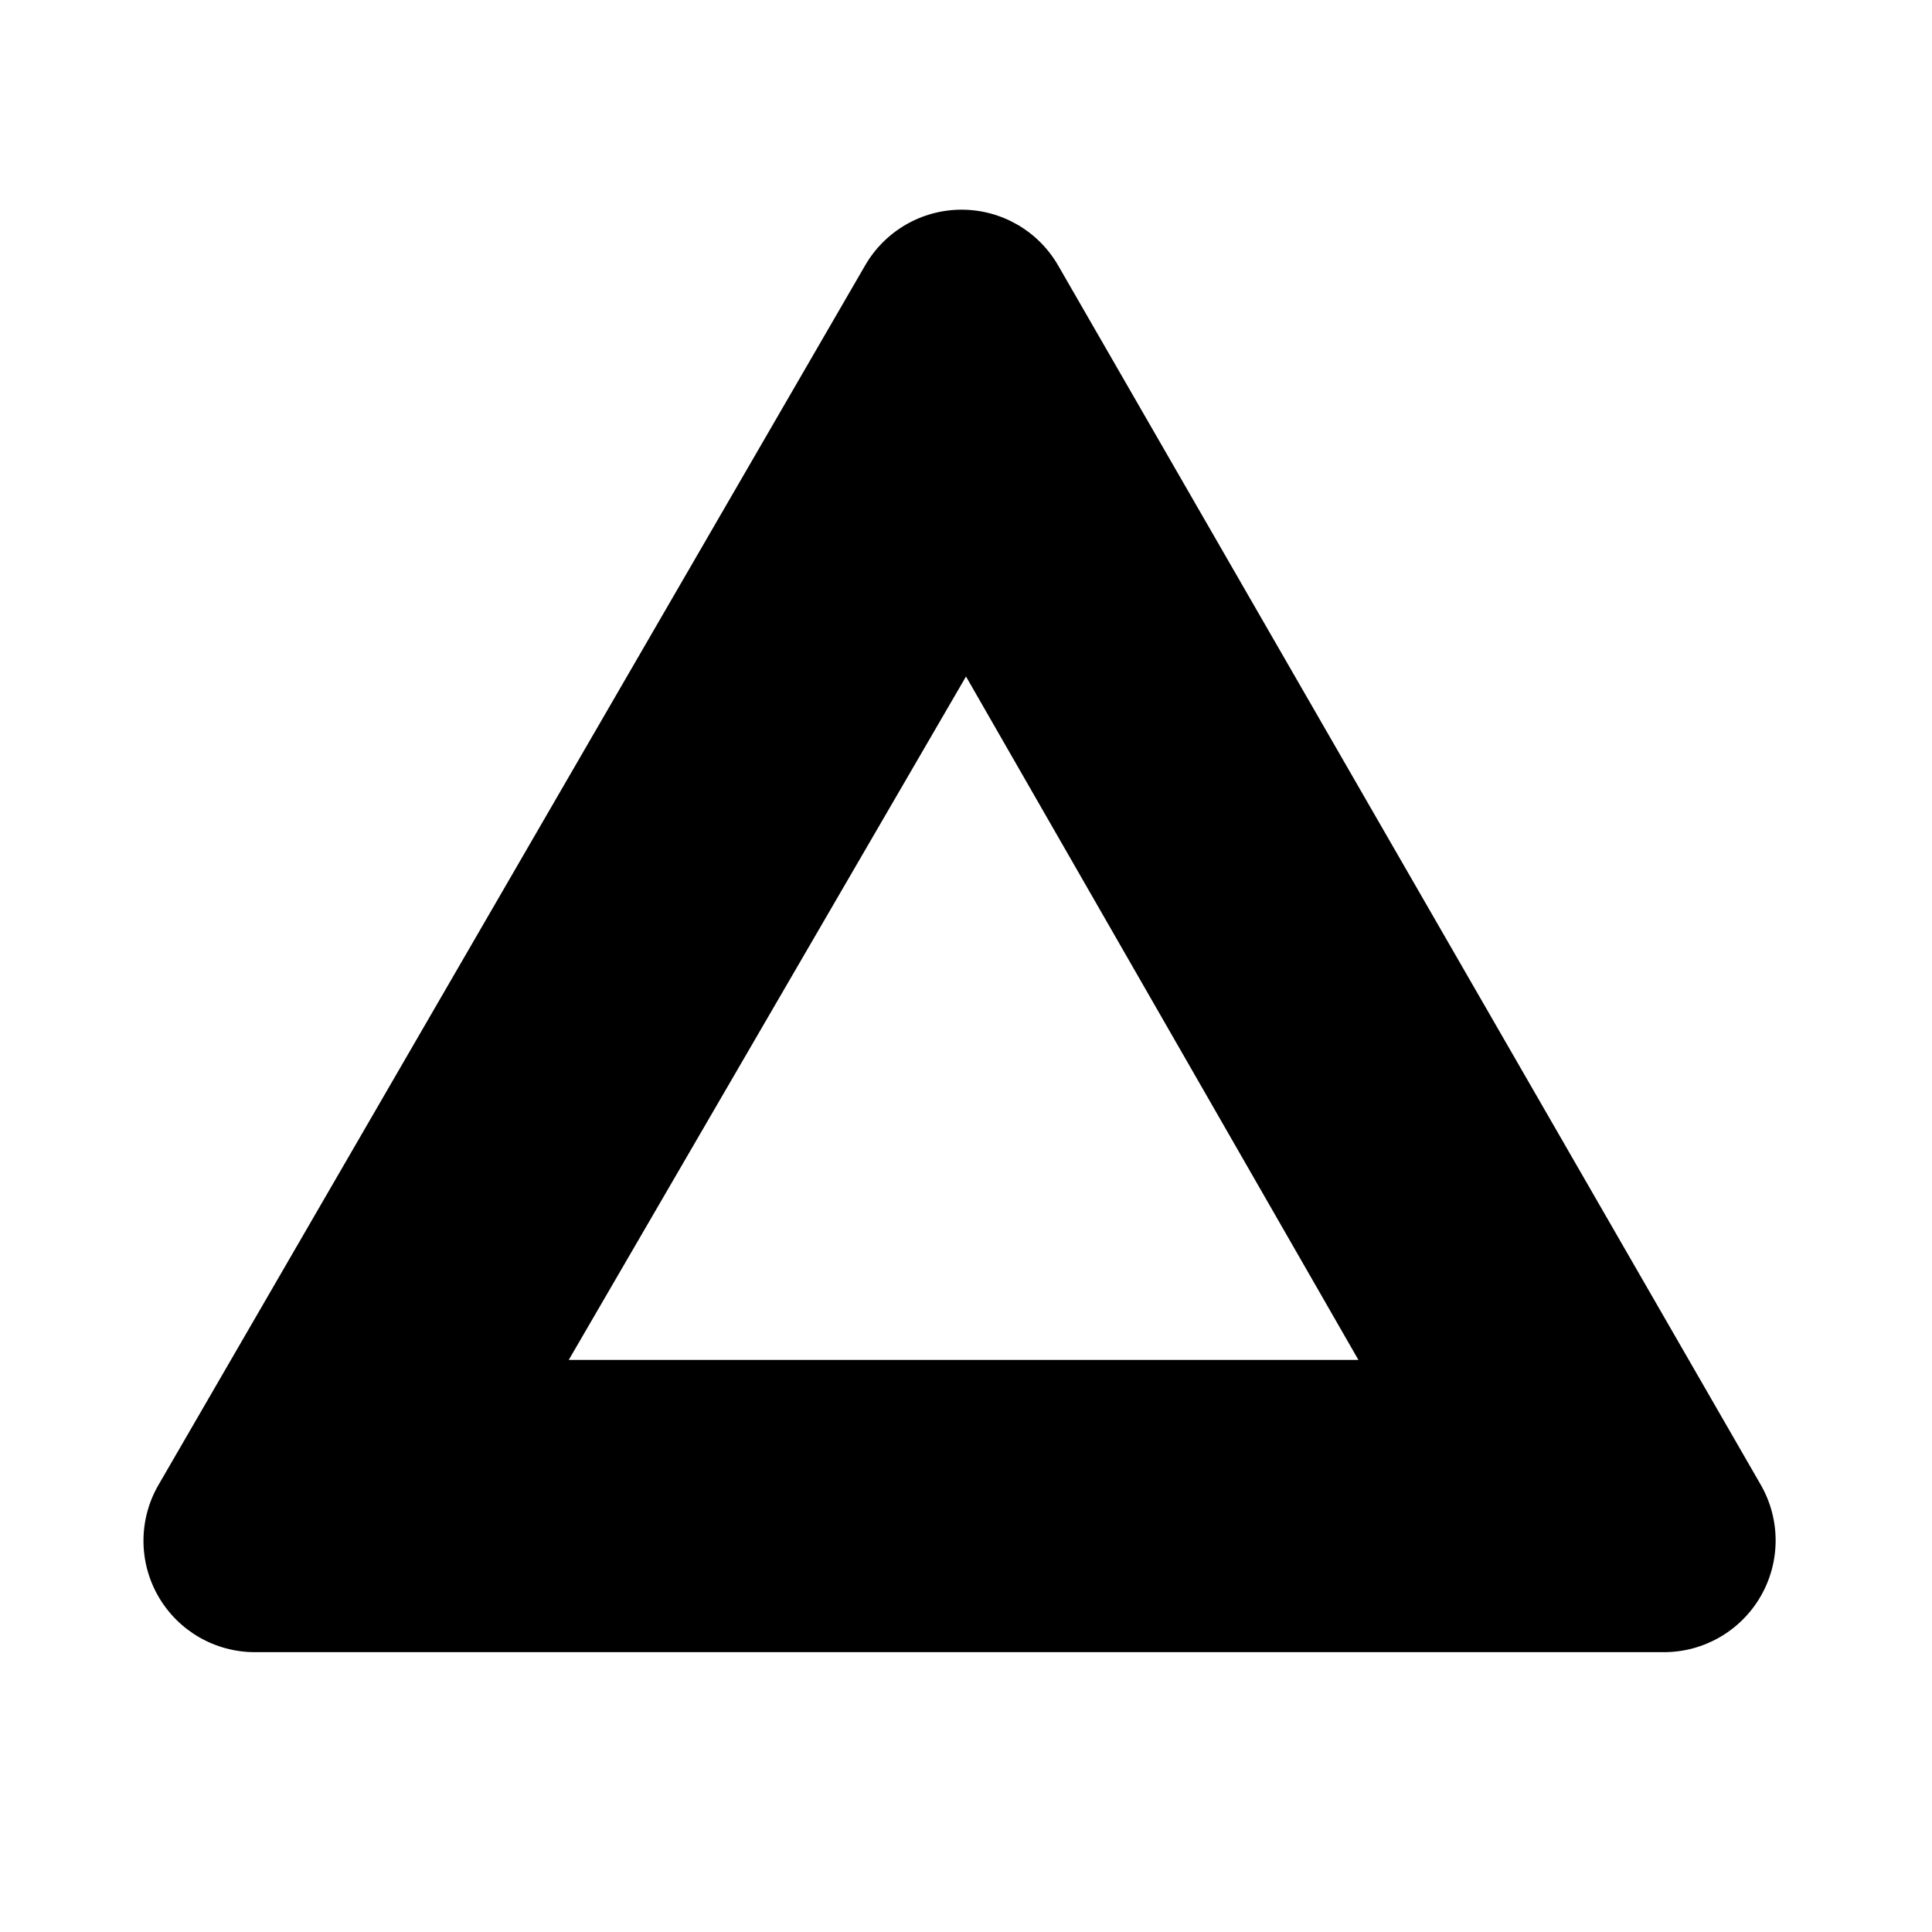
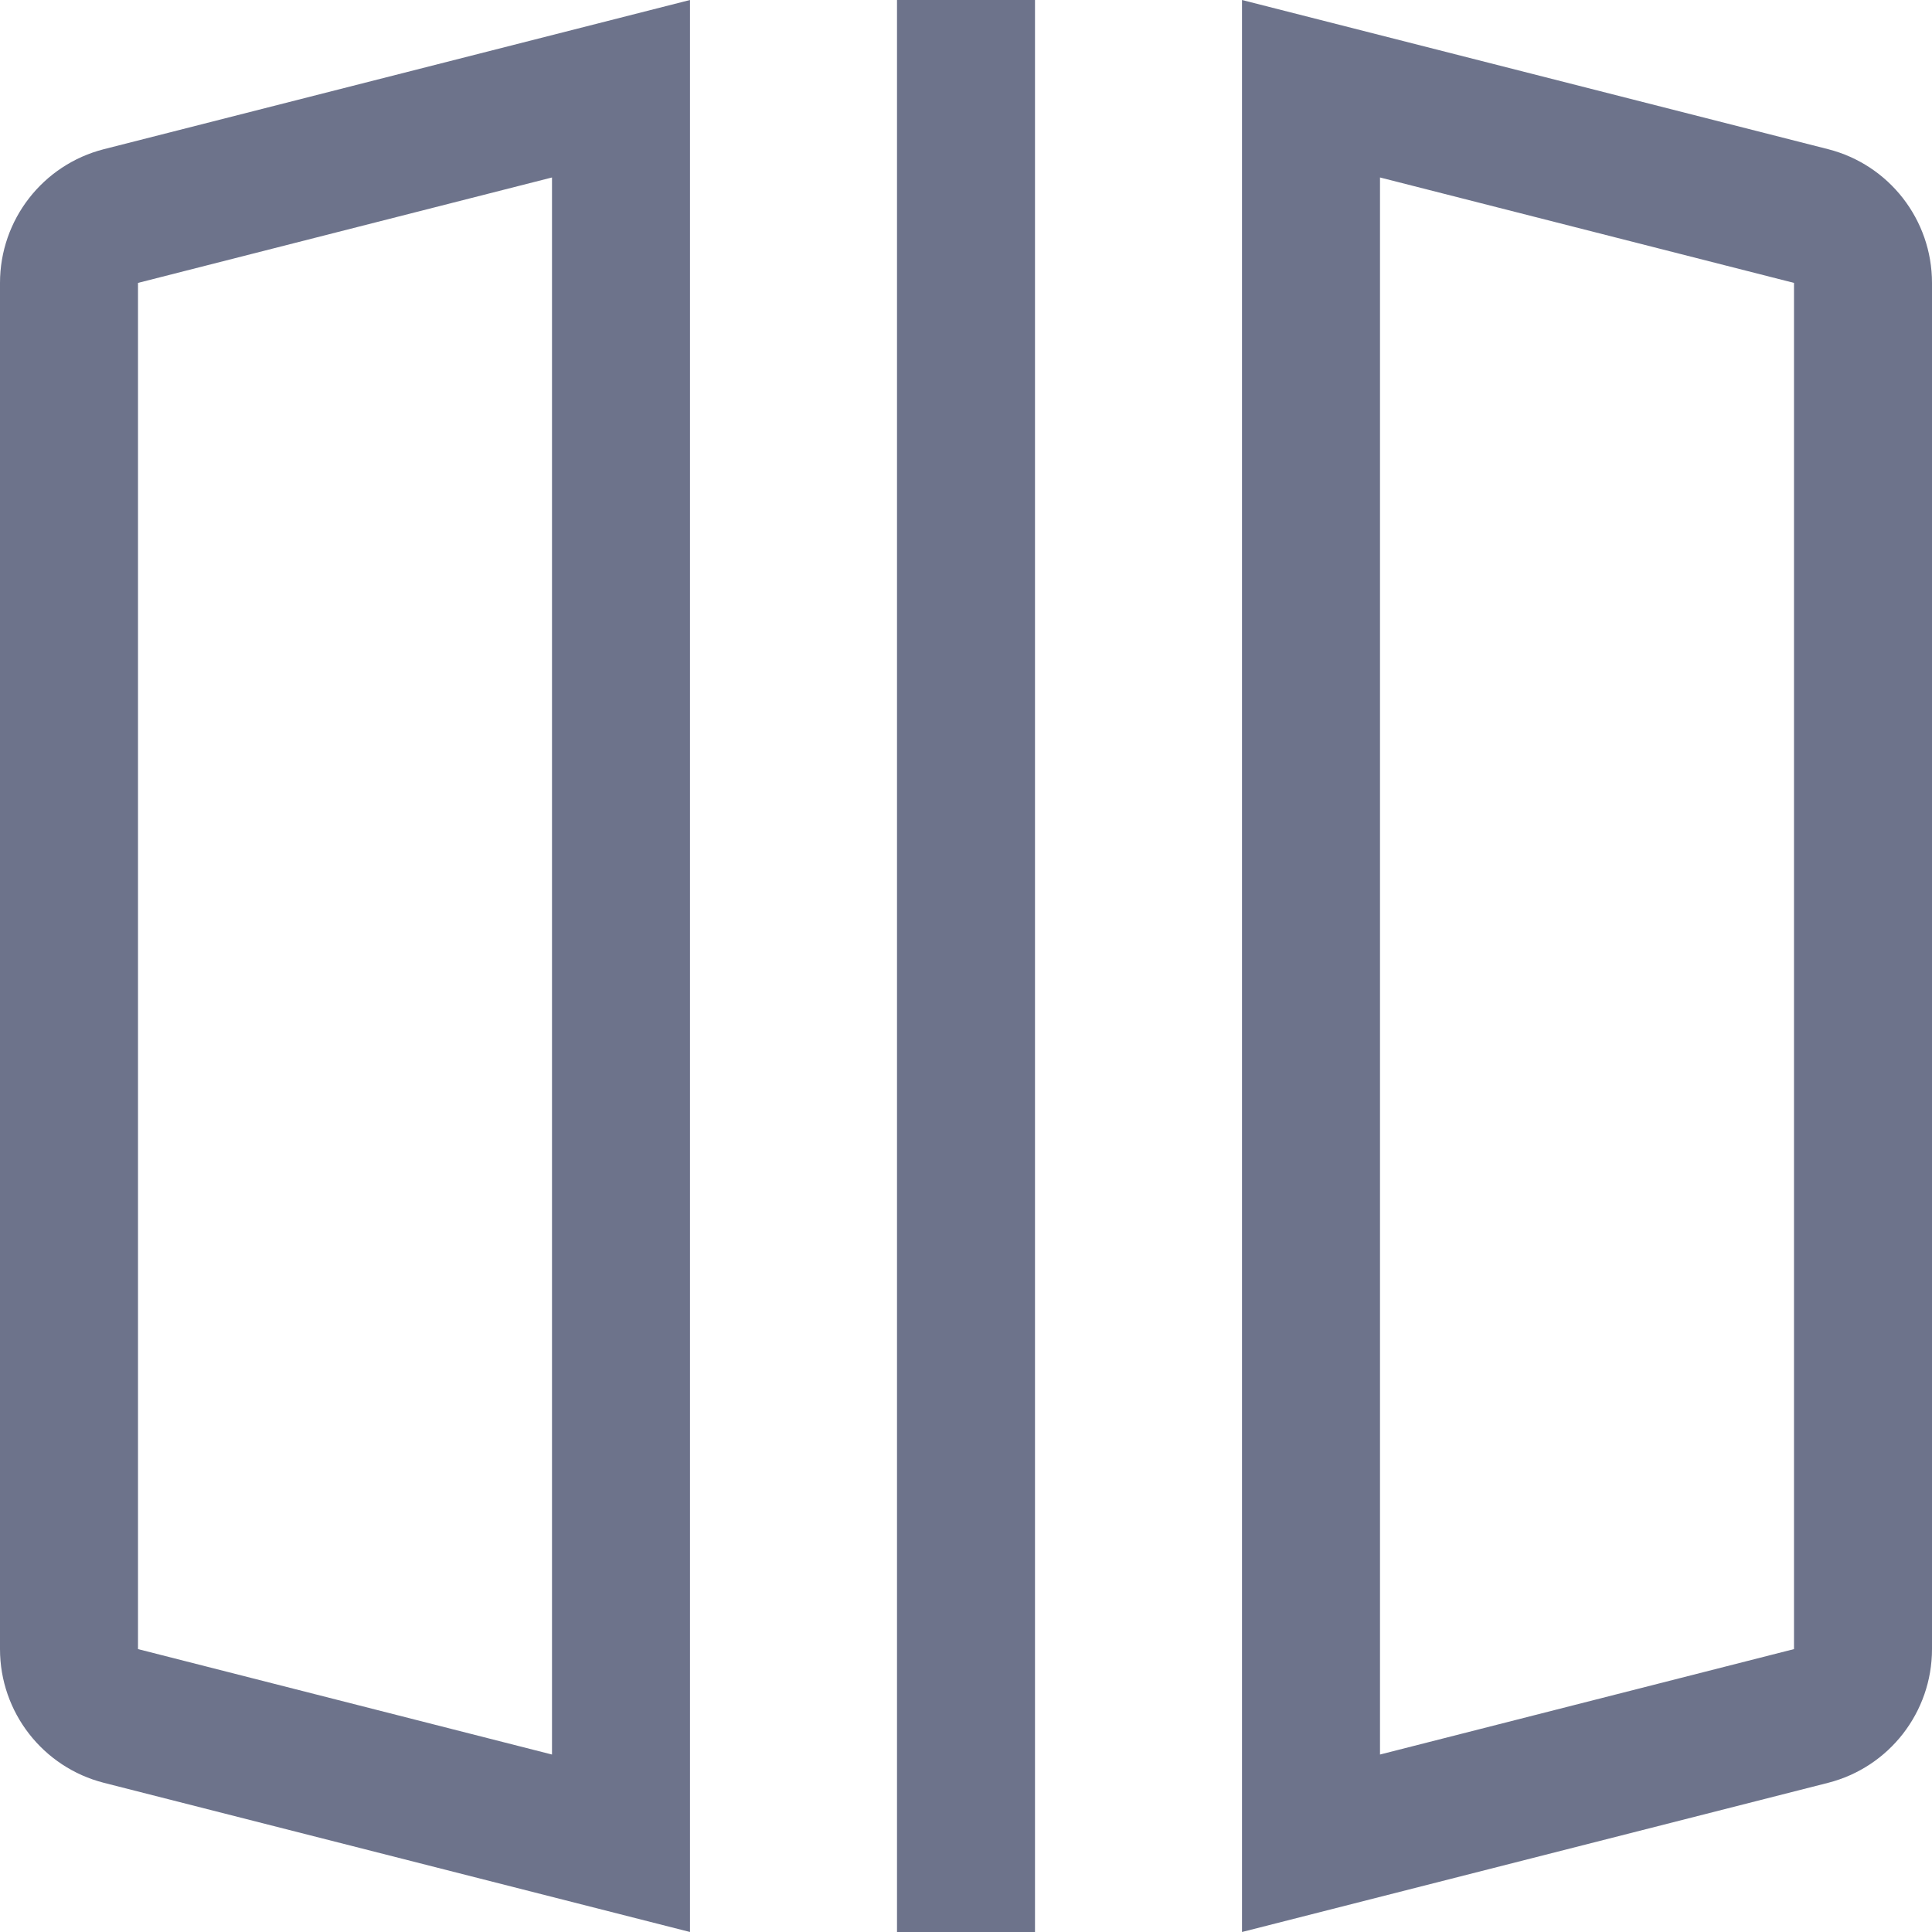
- <svg xmlns="http://www.w3.org/2000/svg" viewBox="0 0 64 64">
-   <defs />
-   <g id="小">
-     <path d="M5.25,49.19,28.66,8.79a3.69,3.69,0,0,1,6.39,0L58.33,49.19a3.7,3.7,0,0,1-3.2,5.54H8.44A3.69,3.69,0,0,1,5.25,49.19ZM32,22.41,18.84,45.05H45Z" />
+ <svg xmlns="http://www.w3.org/2000/svg" width="14px" height="14px" viewBox="0 0 14 14" version="1.1">
+   <g id="蓝盾服务扩展商店" stroke="none" stroke-width="1" fill="none" fill-rule="evenodd">
+     <g id="研发商店" transform="translate(-106, -288)" fill="#6D738B">
+       <g id="Group-4" transform="translate(69, 88)">
+         <g id="Group-2" transform="translate(19, 187)">
+           <g id="编组-7">
+             <g id="Group-27" transform="translate(16, 11)">
+               <g id="Group-26">
+                 <g id="Group-28" transform="translate(9, 9) rotate(-180) translate(-9, -9) translate(2, 2)">
+                   <path d="M6.5,0 L7.5,0 L7.5,14 L6.5,14 L6.5,0 Z M10,12.714 L13,11.95 L13,2.05 L10,1.286 L10,12.714 Z M9,0 L13.247,1.081 C13.69,1.194 14,1.593 14,2.05 L14,11.95 C14,12.407 13.69,12.806 13.247,12.919 L9,14 L9,0 Z M4,1.286 L1,2.05 L1,11.95 L4,12.714 L4,1.286 Z M0.753,1.081 L5,0 L5,14 L0.753,12.919 C0.31,12.806 -3.88089171e-16,12.407 -4.4408921e-16,11.95 L0,2.05 C-5.60000387e-17,1.593 0.31,1.194 0.753,1.081 Z" id="icon_rqjx" />
+                 </g>
+               </g>
+             </g>
+           </g>
+         </g>
+       </g>
+     </g>
  </g>
</svg>
